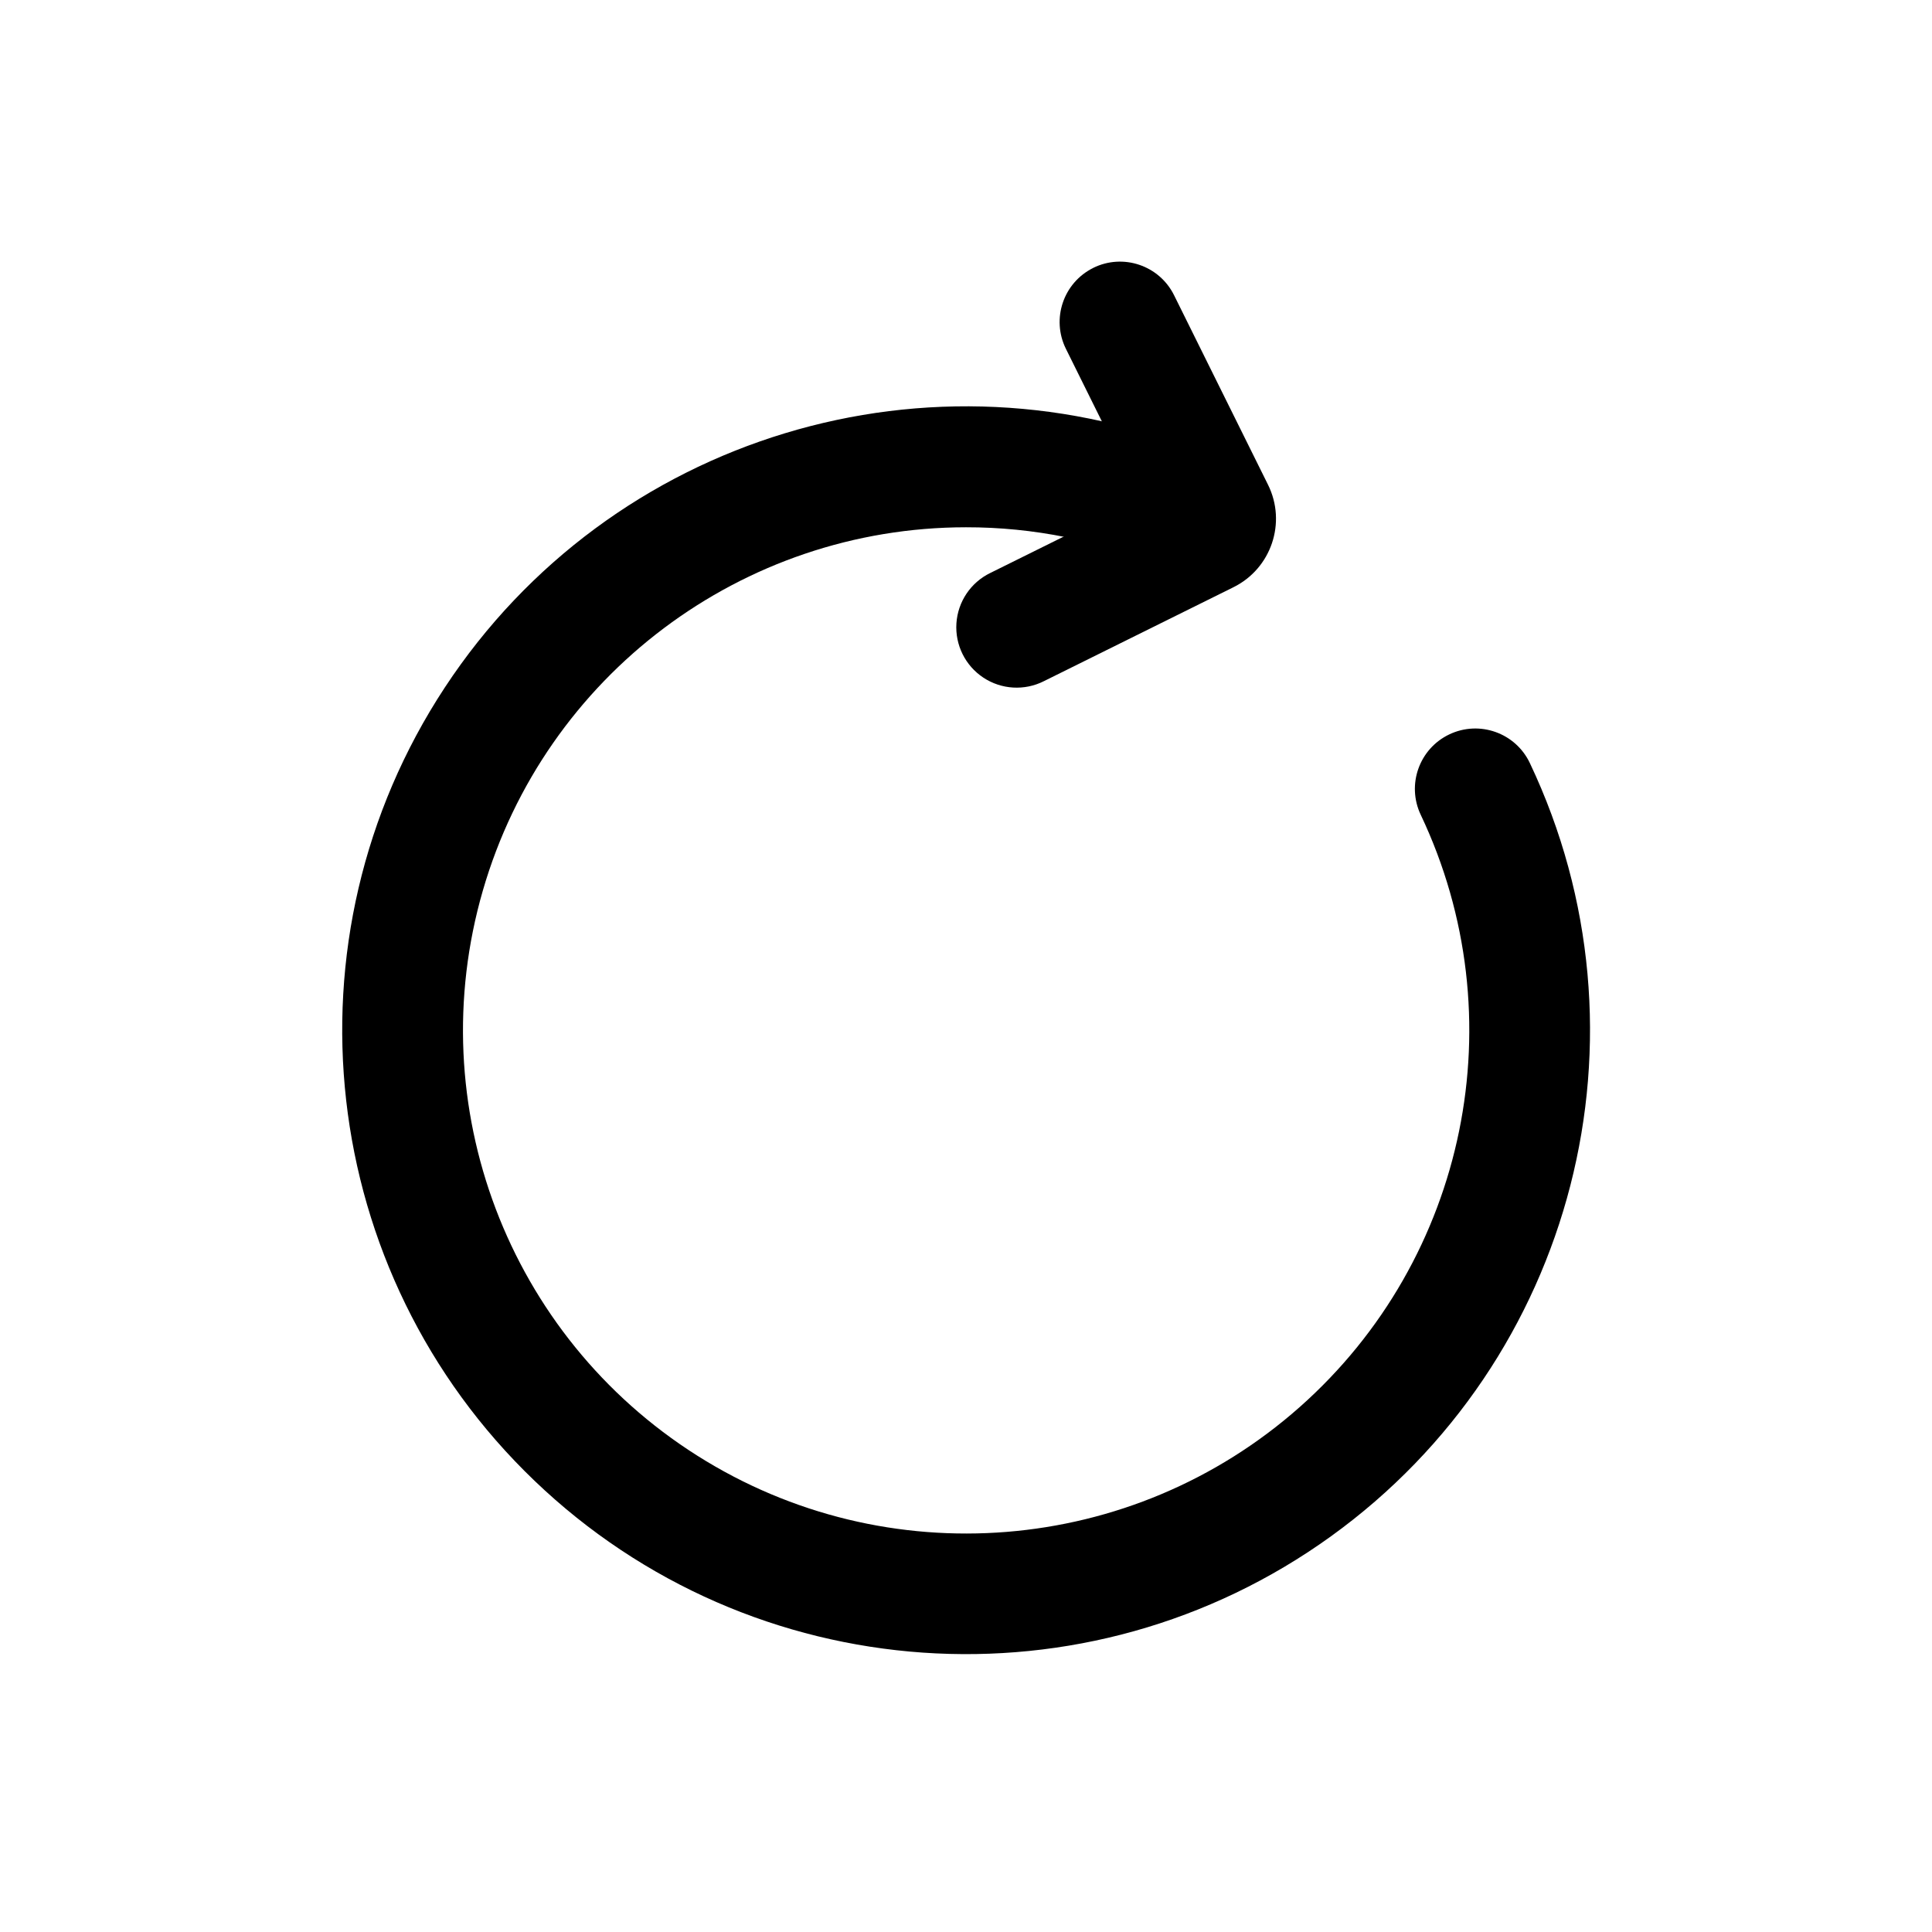
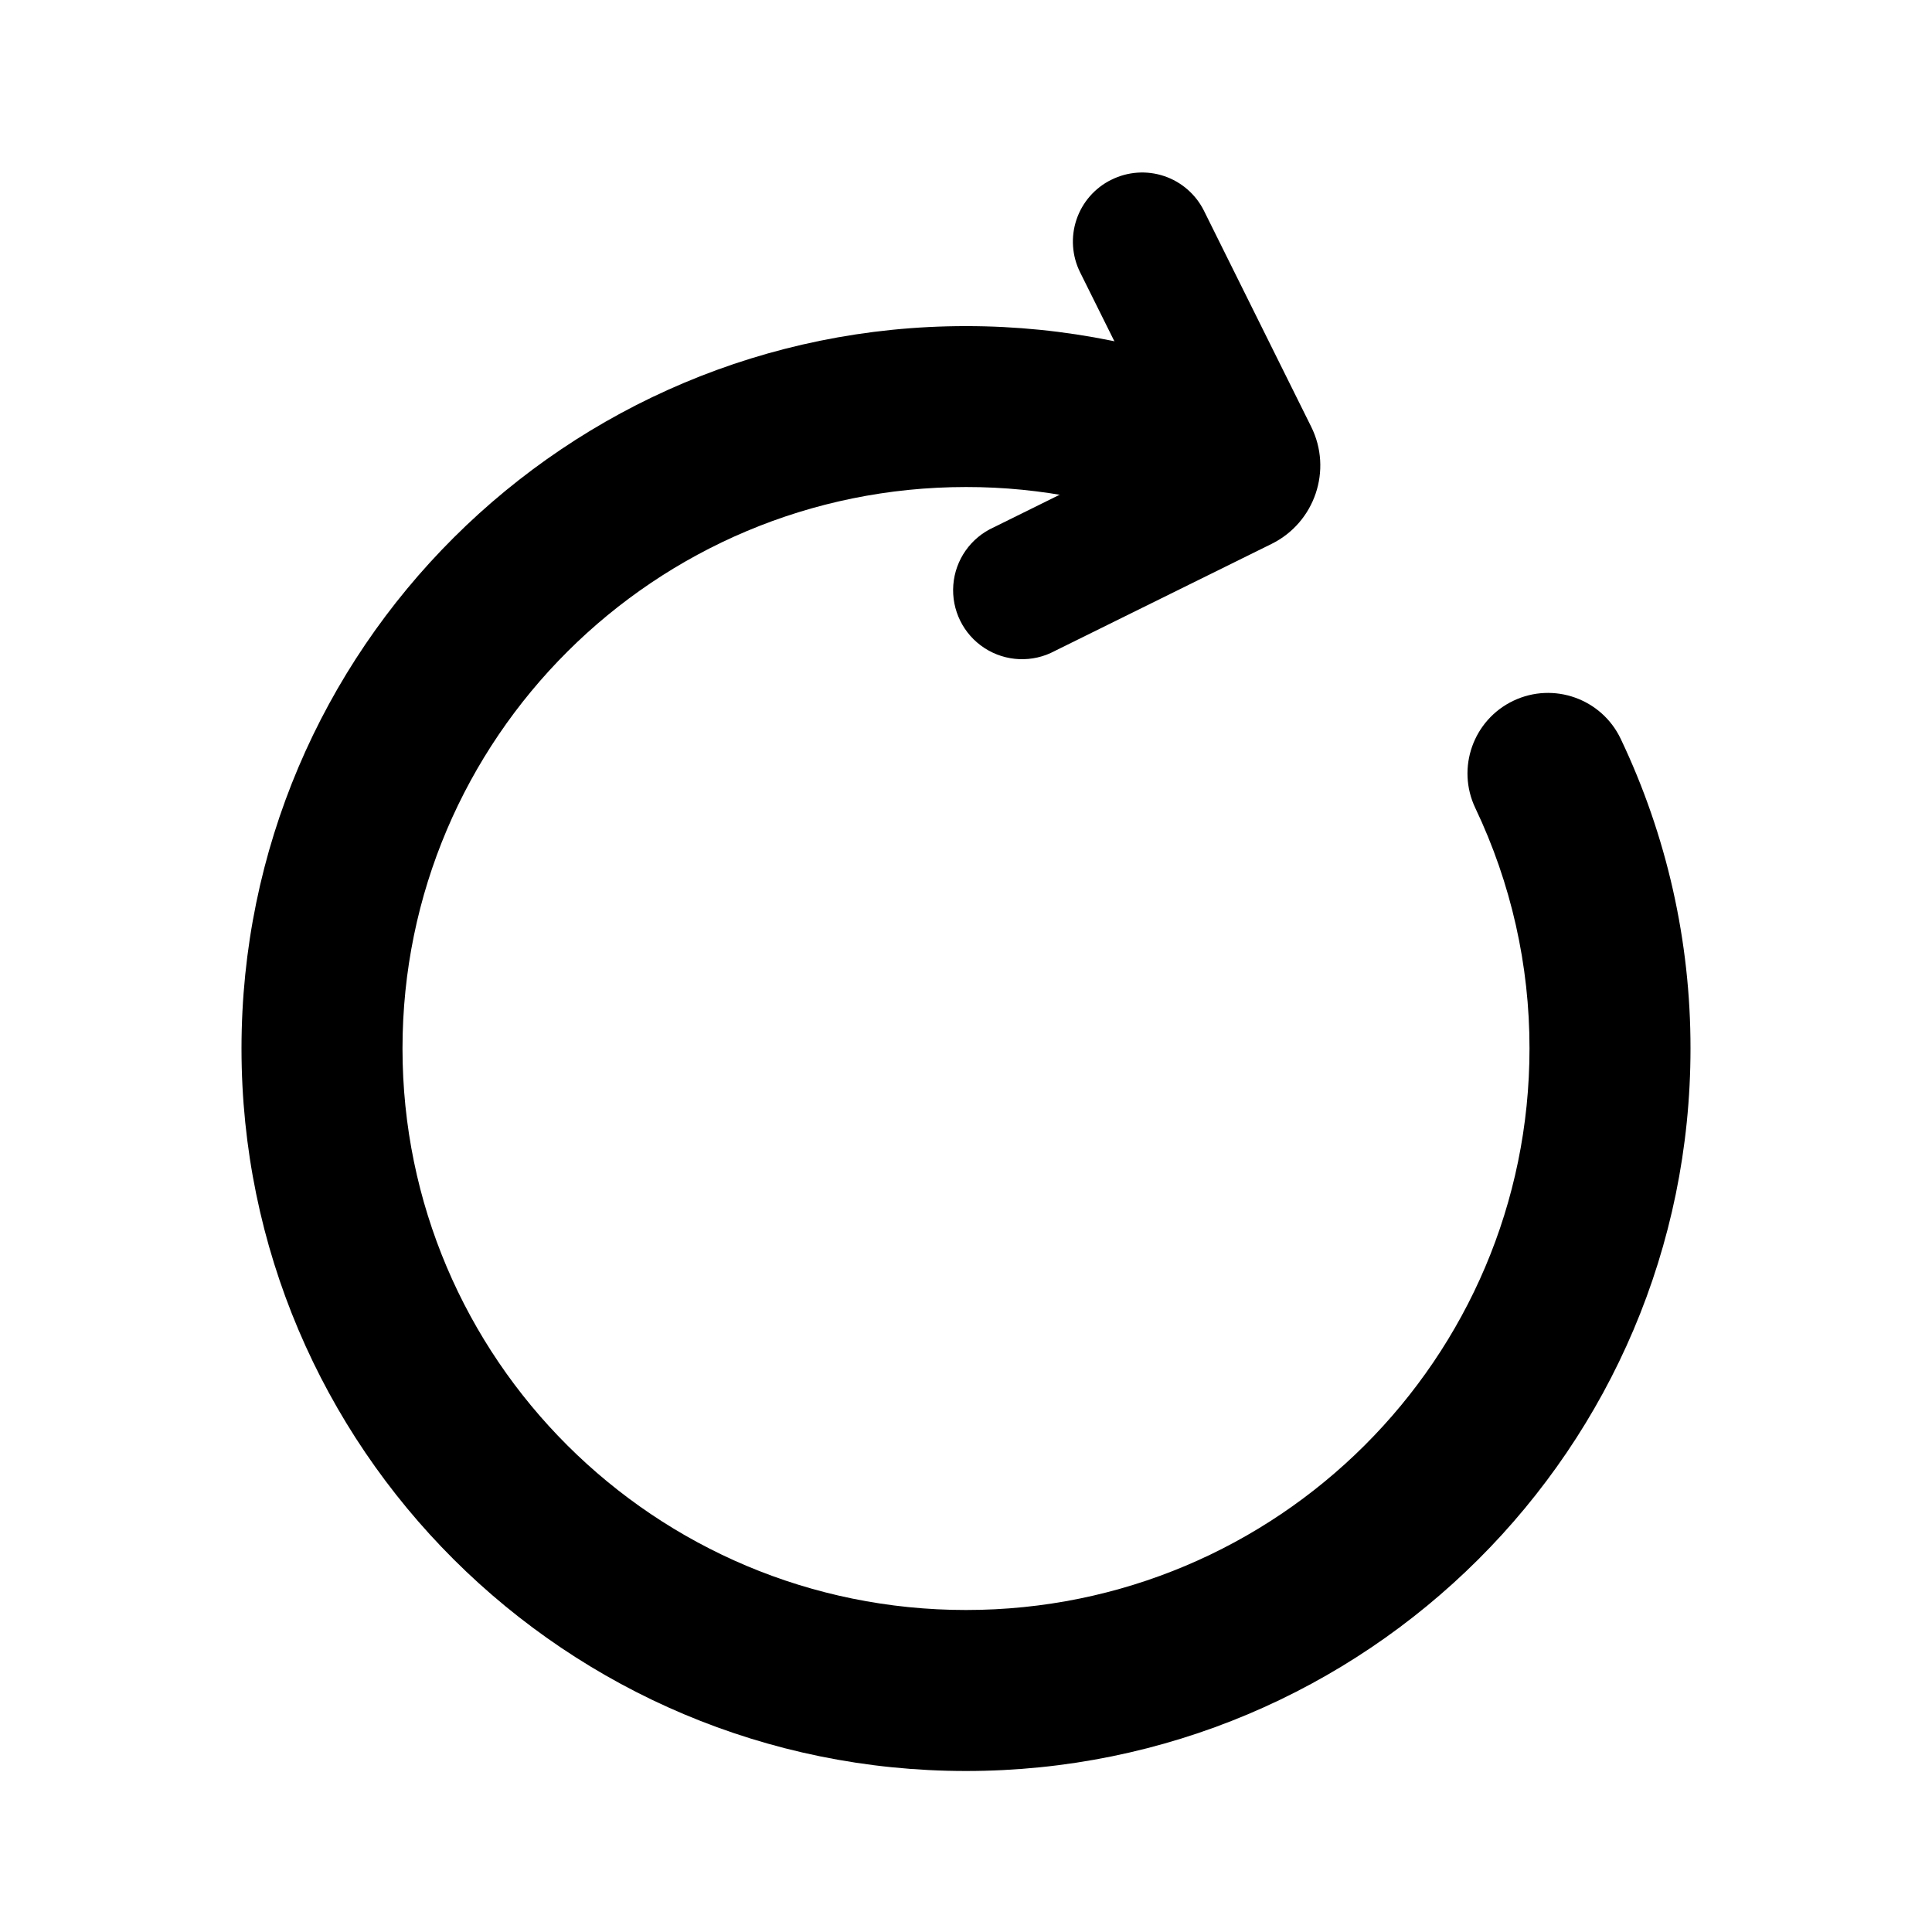
<svg xmlns="http://www.w3.org/2000/svg" width="24" height="24" viewBox="0 0 24 24">
-   <path fill-rule="evenodd" d="M12 6.55a6.25 6.25 0 1 0 5.649 3.572.75.75 0 0 1 1.355-.644 7.75 7.75 0 1 1-3.987-3.819l-.584 1.382A6.228 6.228 0 0 0 12 6.55Z" clip-rule="evenodd" />
-   <path fill-rule="evenodd" d="M13.58 3.328a.75.75 0 0 1 1.005.34l1.167 2.354a.95.95 0 0 1-.43 1.273l-2.355 1.167a.75.75 0 1 1-.666-1.344l1.863-.923-.923-1.862a.75.75 0 0 1 .34-1.005Z" clip-rule="evenodd" />
+   <g class="rotate-right-outline">
+     <g class="Vector">
+       <path fill-rule="evenodd" d="M12 6.05c-3.869 0-7 3.126-7 6.975C5 16.875 8.131 20 12 20s7-3.126 7-6.975a6.923 6.923 0 0 0-.673-2.987 1 1 0 0 1 1.806-.86A8.923 8.923 0 0 1 21 13.024C21 17.985 16.968 22 12 22s-9-4.015-9-8.975 4.032-8.974 9-8.974c1.24 0 2.425.25 3.502.705l-.777 1.843A6.997 6.997 0 0 0 12 6.05Z" clip-rule="evenodd" />
+       <path fill-rule="evenodd" d="M13.806 2.233a.857.857 0 0 1 1.15.385l1.332 2.683c.267.537.046 1.19-.493 1.456l-2.691 1.329a.857.857 0 1 1-.758-1.536L14.47 5.5l-1.053-2.118a.857.857 0 0 1 .388-1.149Z" clip-rule="evenodd" />
+     </g>
+   </g>
</svg>
